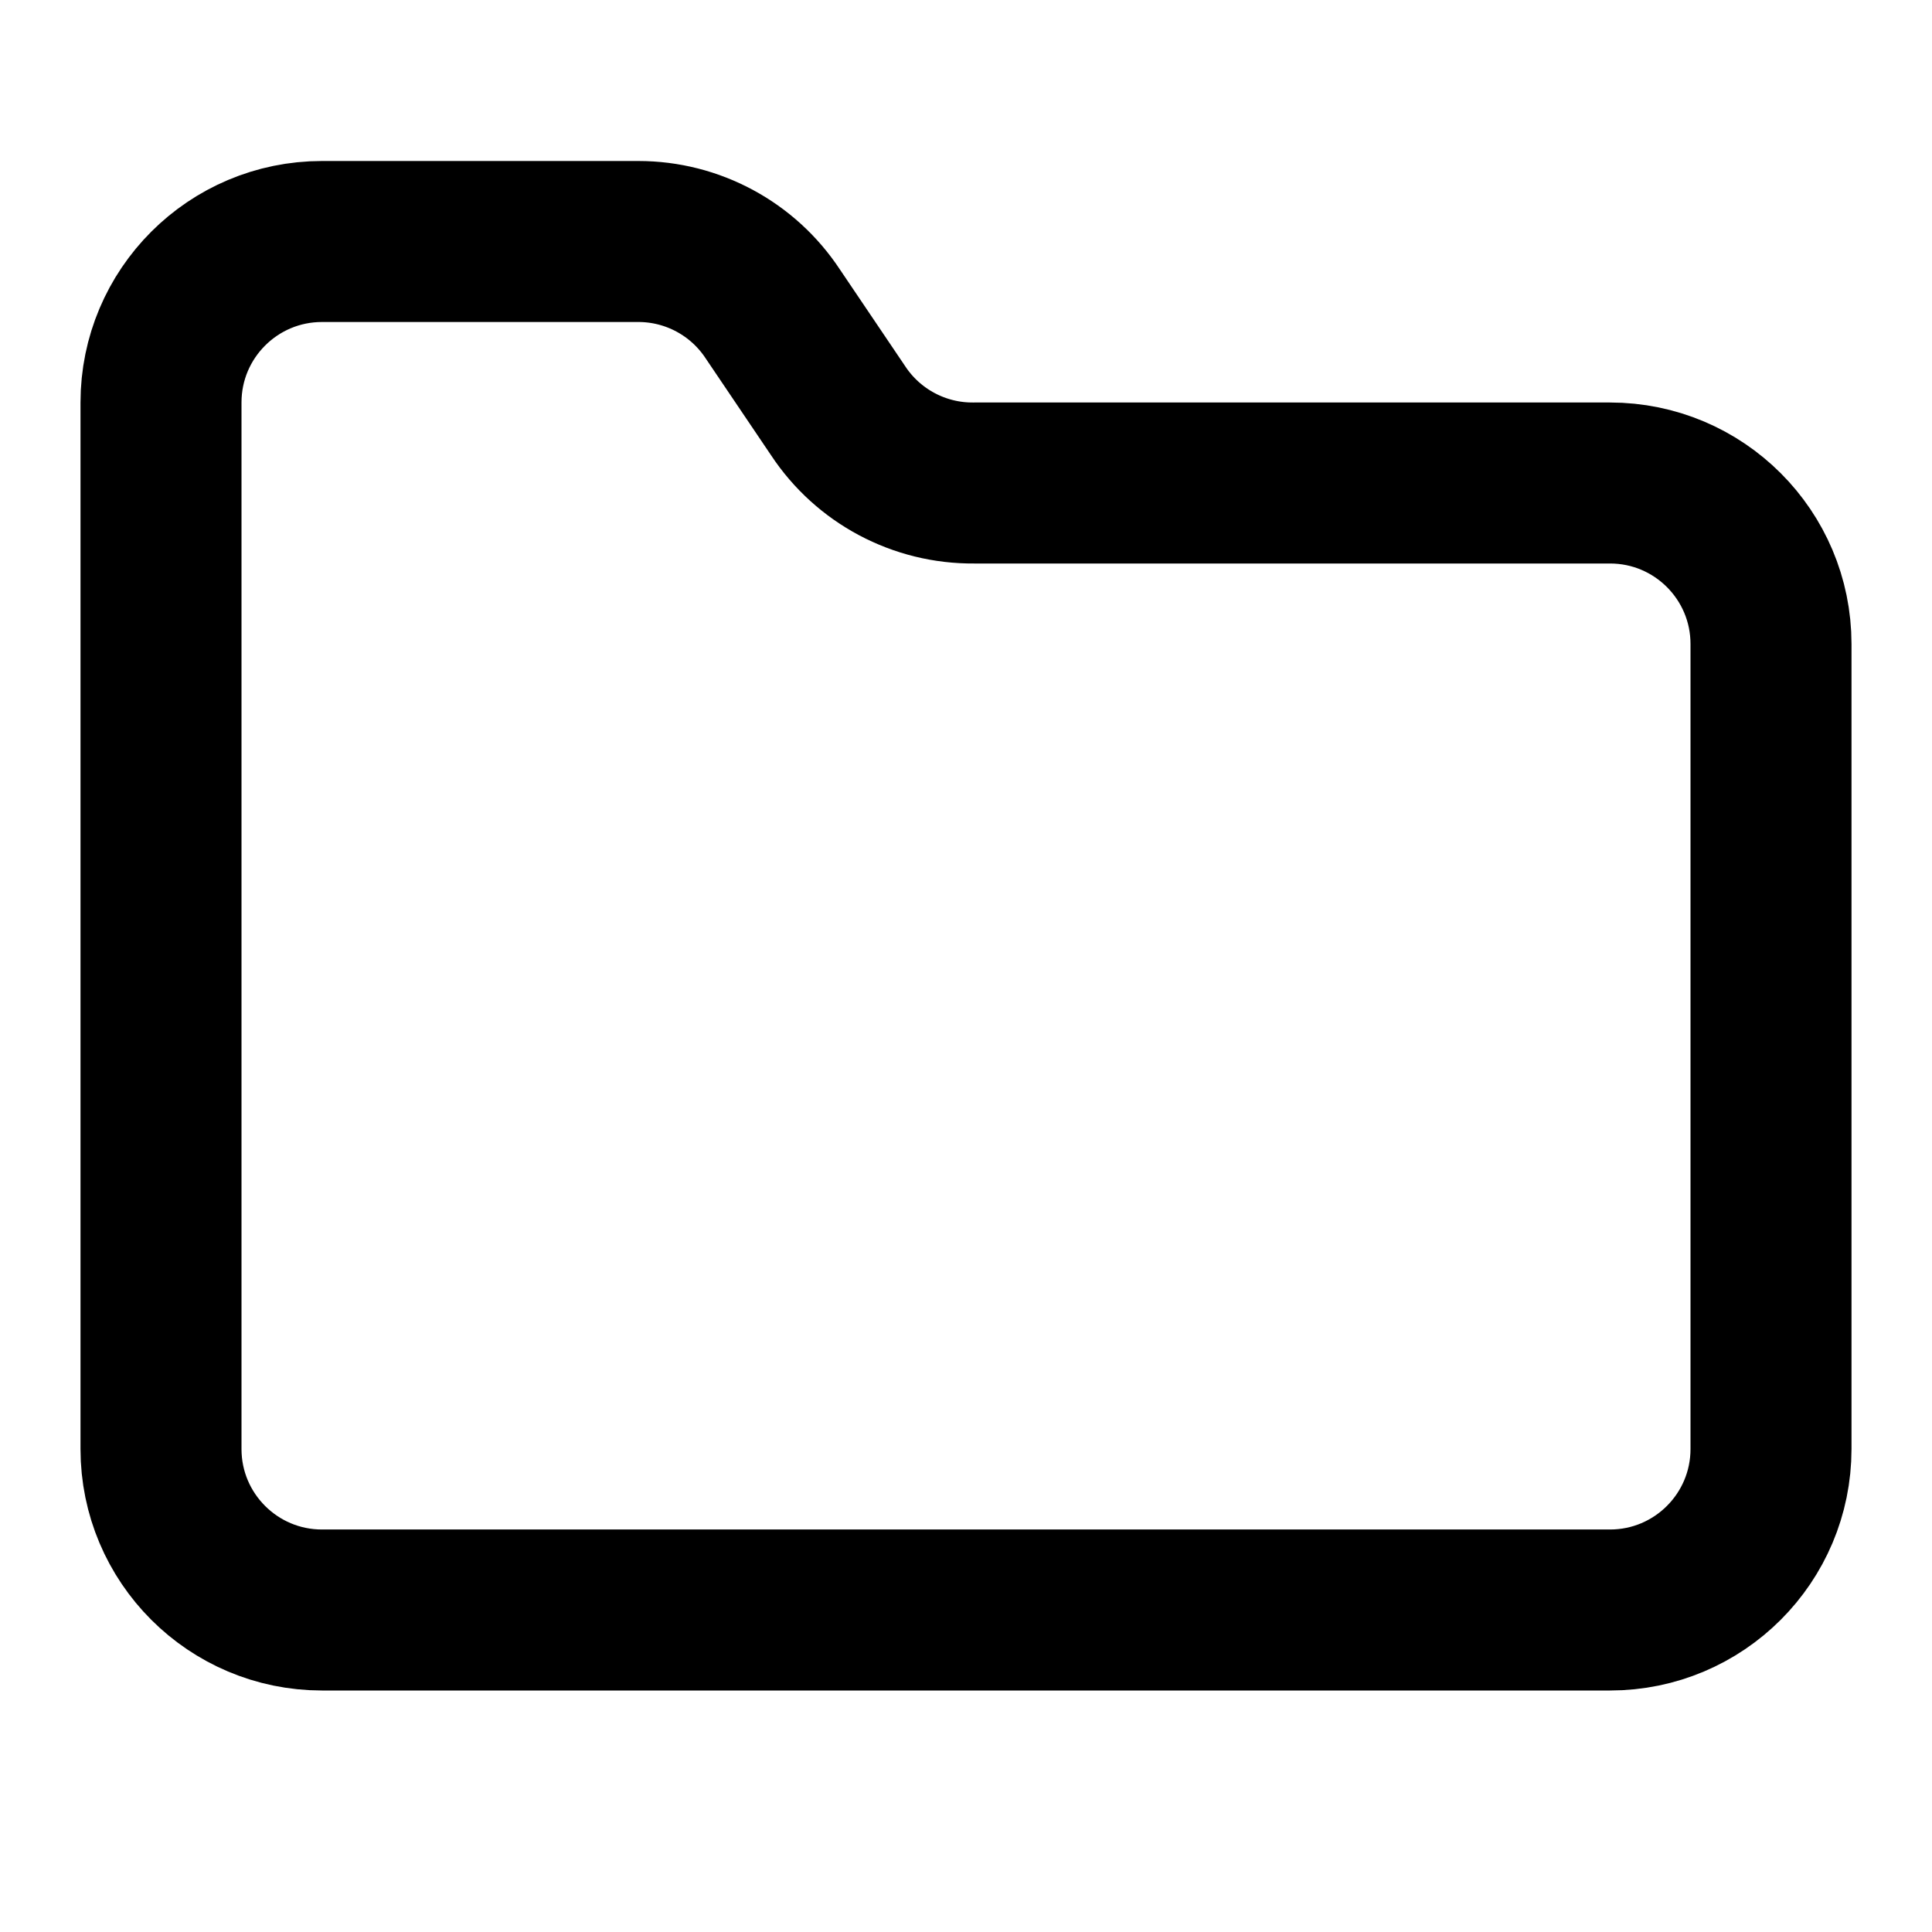
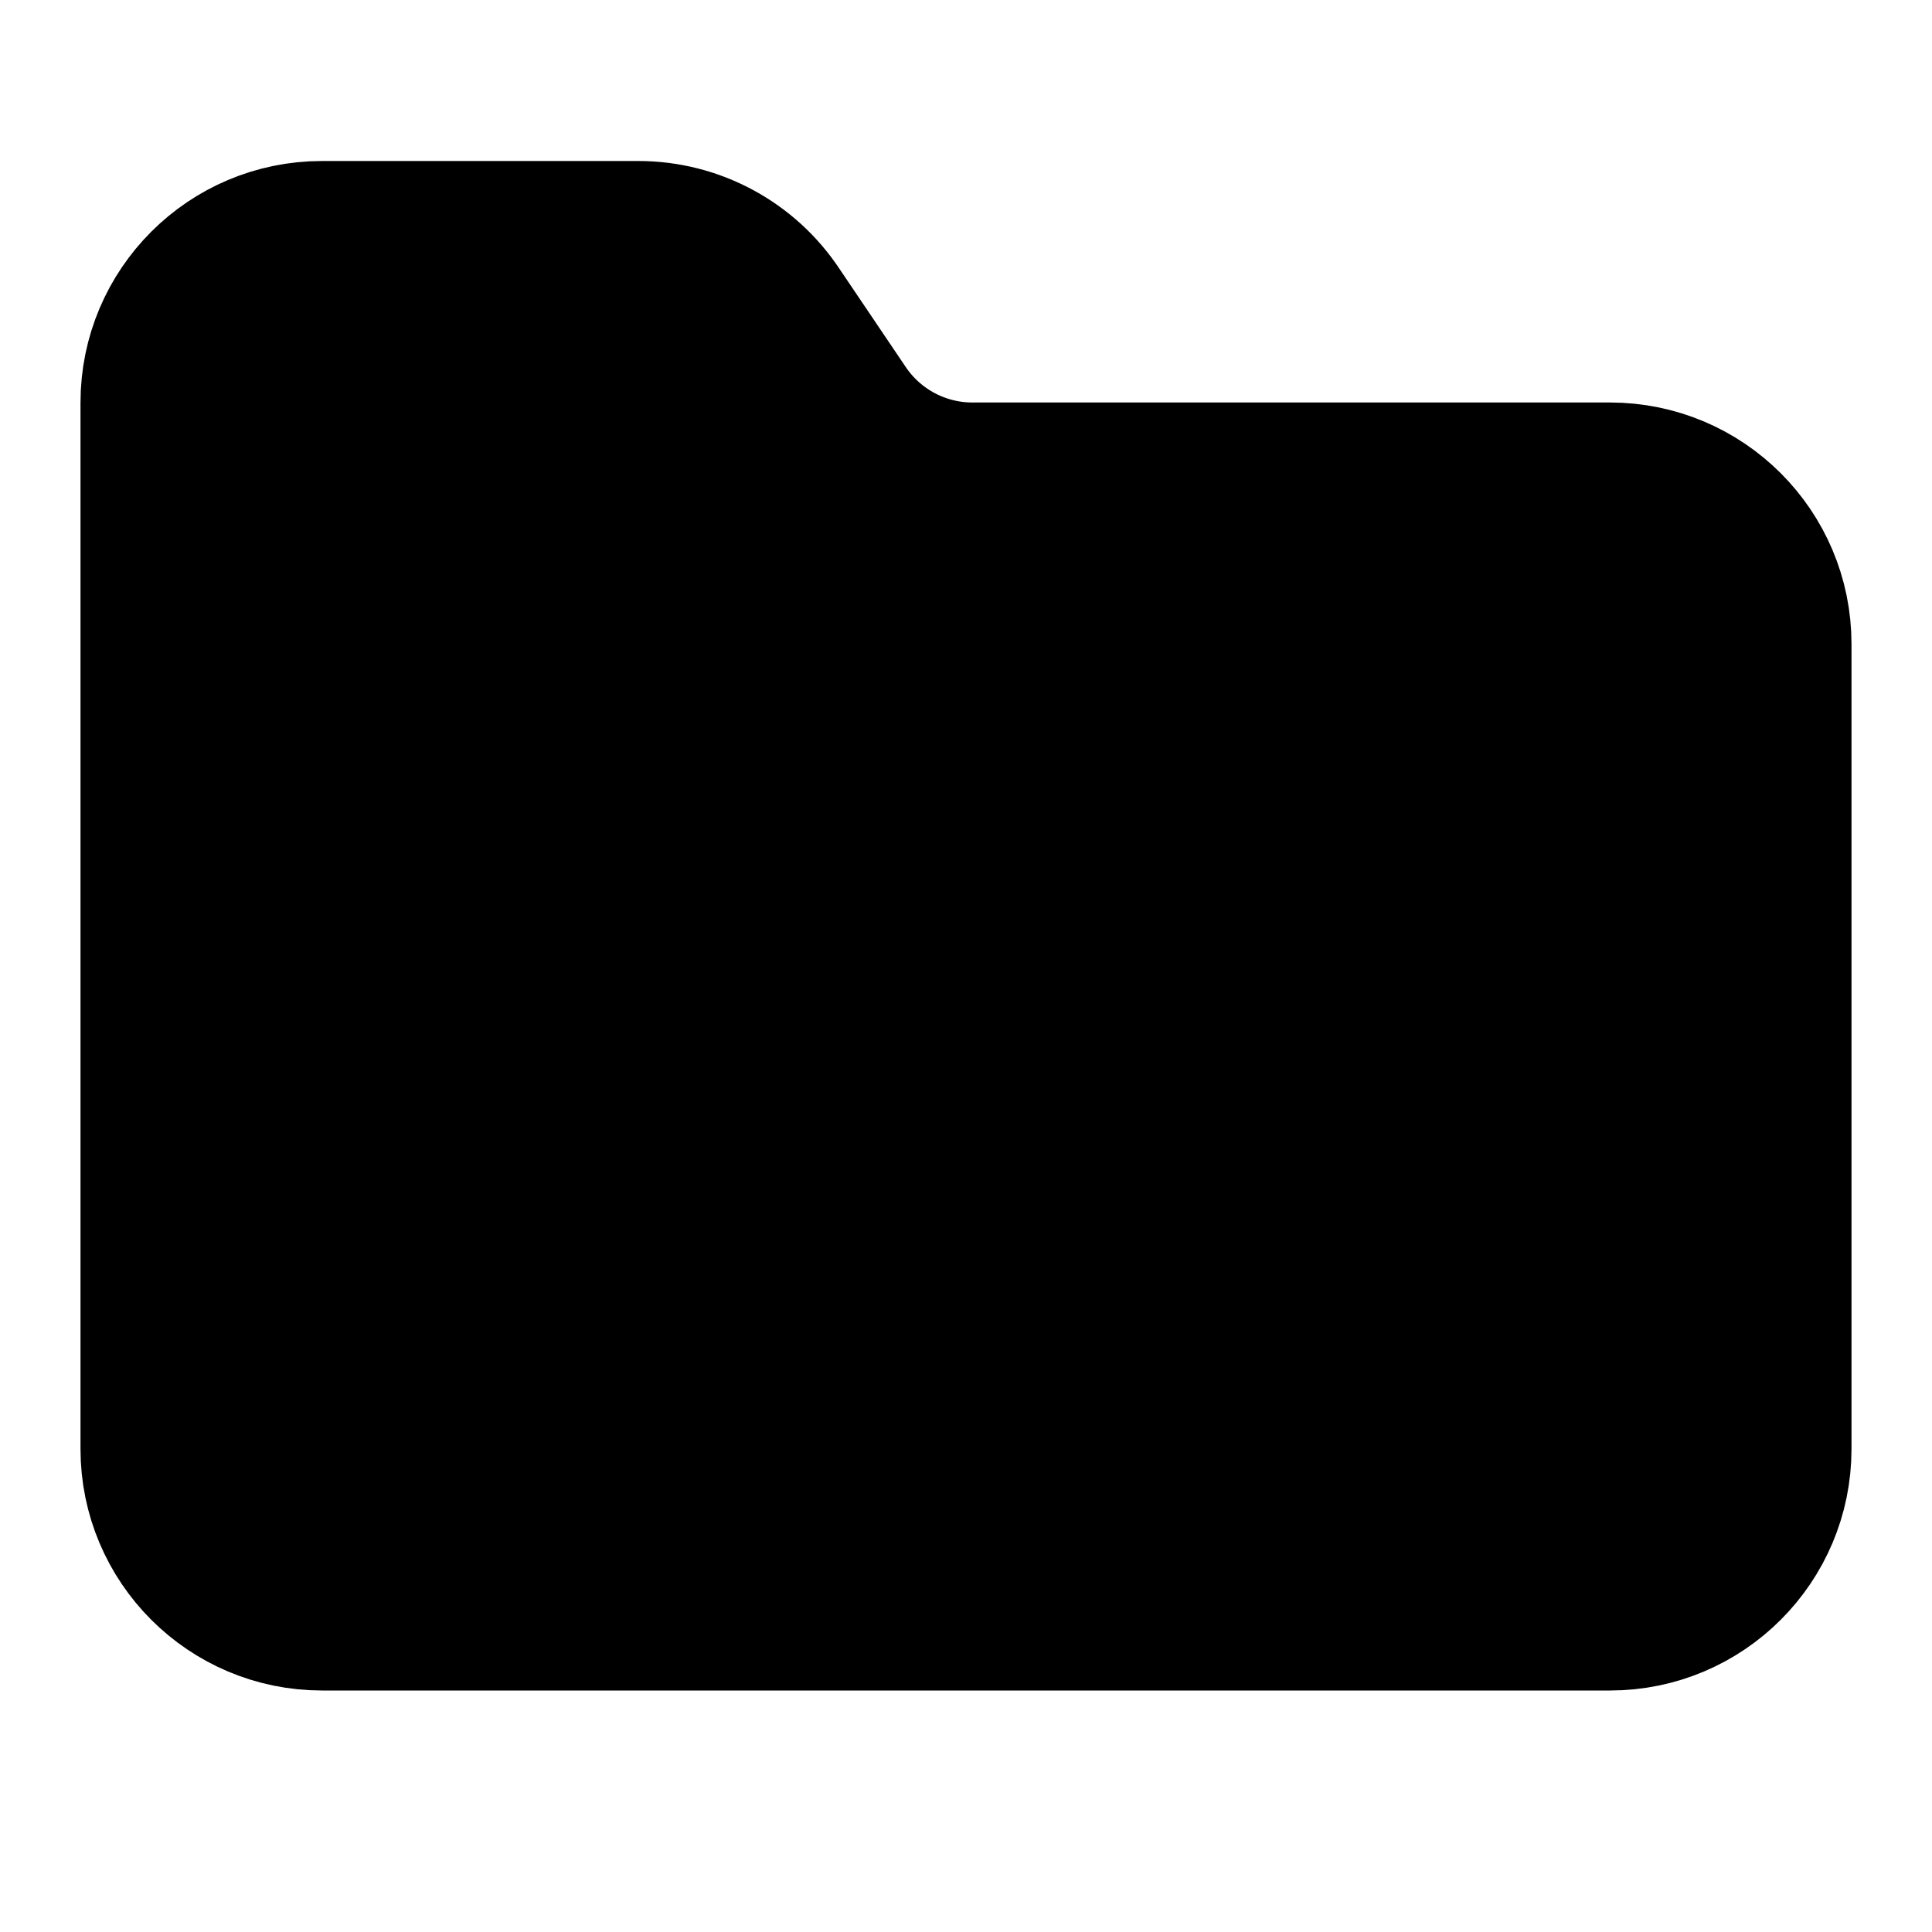
- <svg xmlns="http://www.w3.org/2000/svg" width="24" height="24" viewBox="0 0 24 24" fill="none" stroke="currentColor" stroke-width="2" stroke-linecap="round" stroke-linejoin="round">
+ <svg xmlns="http://www.w3.org/2000/svg" width="24" height="24" viewBox="0 0 24 24" fill="currentColor" stroke="currentColor" stroke-width="2" stroke-linecap="round" stroke-linejoin="round">
  <path d="M20 20a2 2 0 0 0 2-2V8a2 2 0 0 0-2-2h-7.9a2 2 0 0 1-1.69-.9L9.6 3.9A2 2 0 0 0 7.93 3H4a2 2 0 0 0-2 2v13a2 2 0 0 0 2 2Z" />
</svg>
